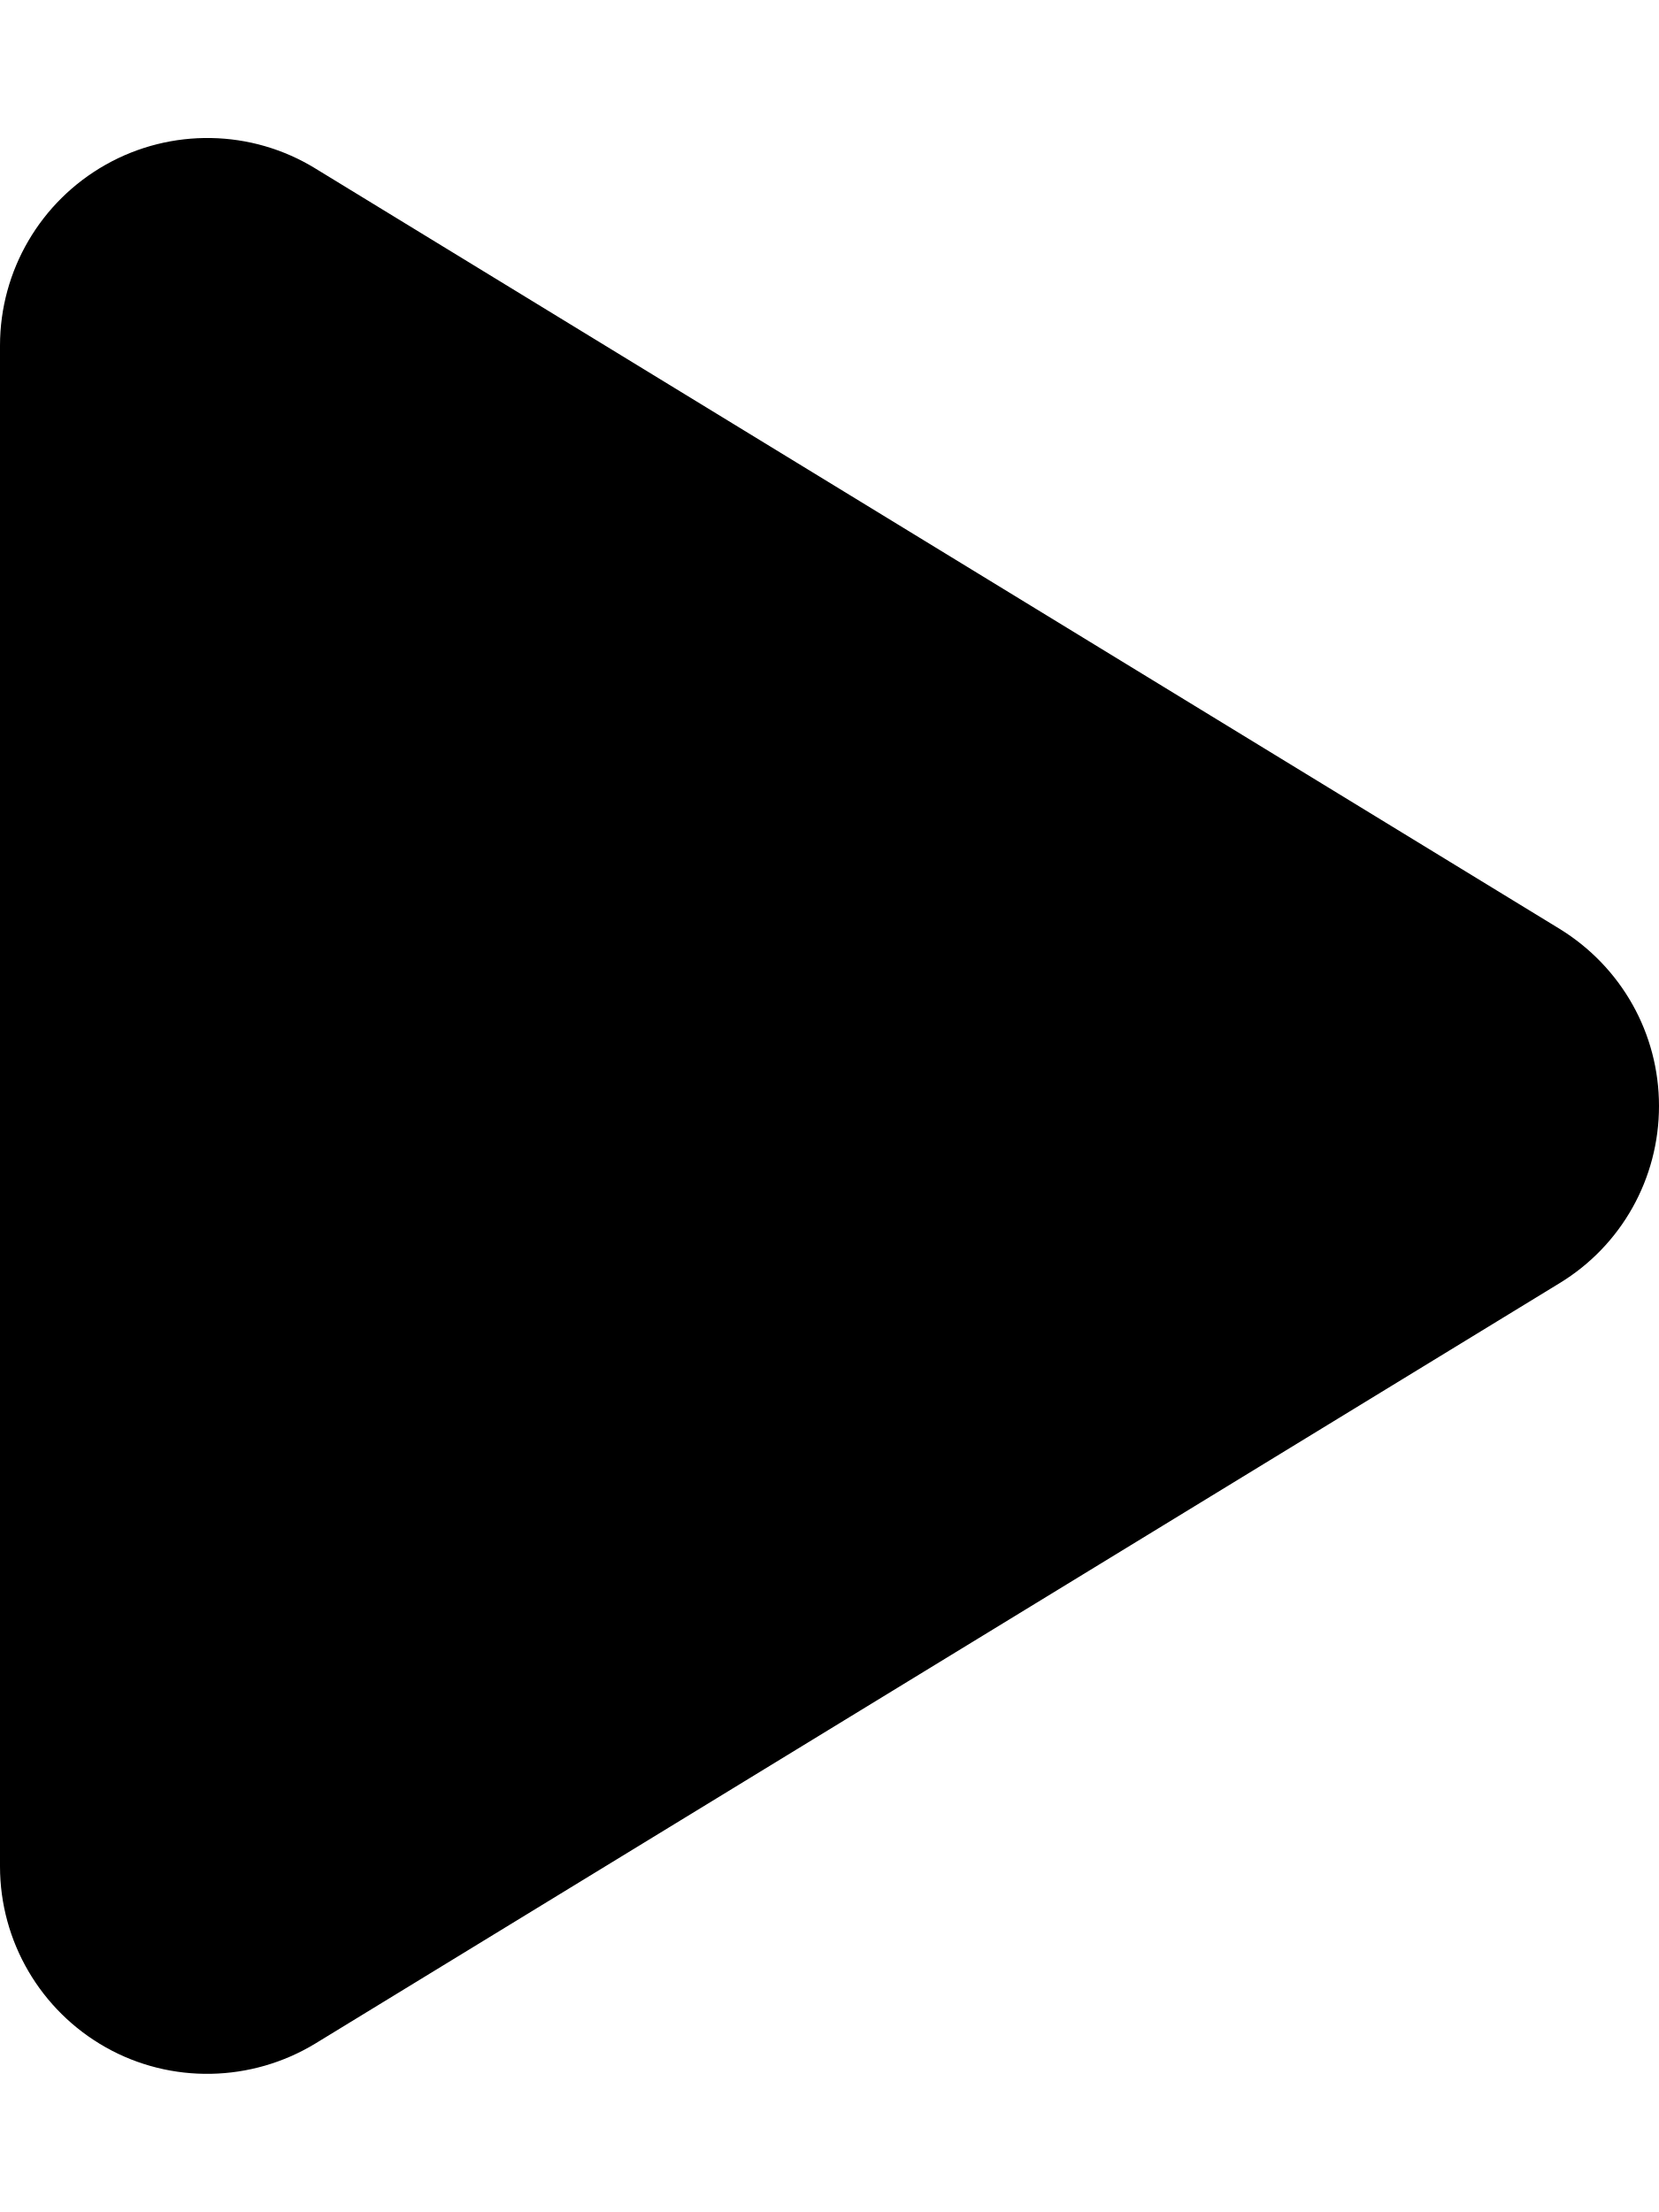
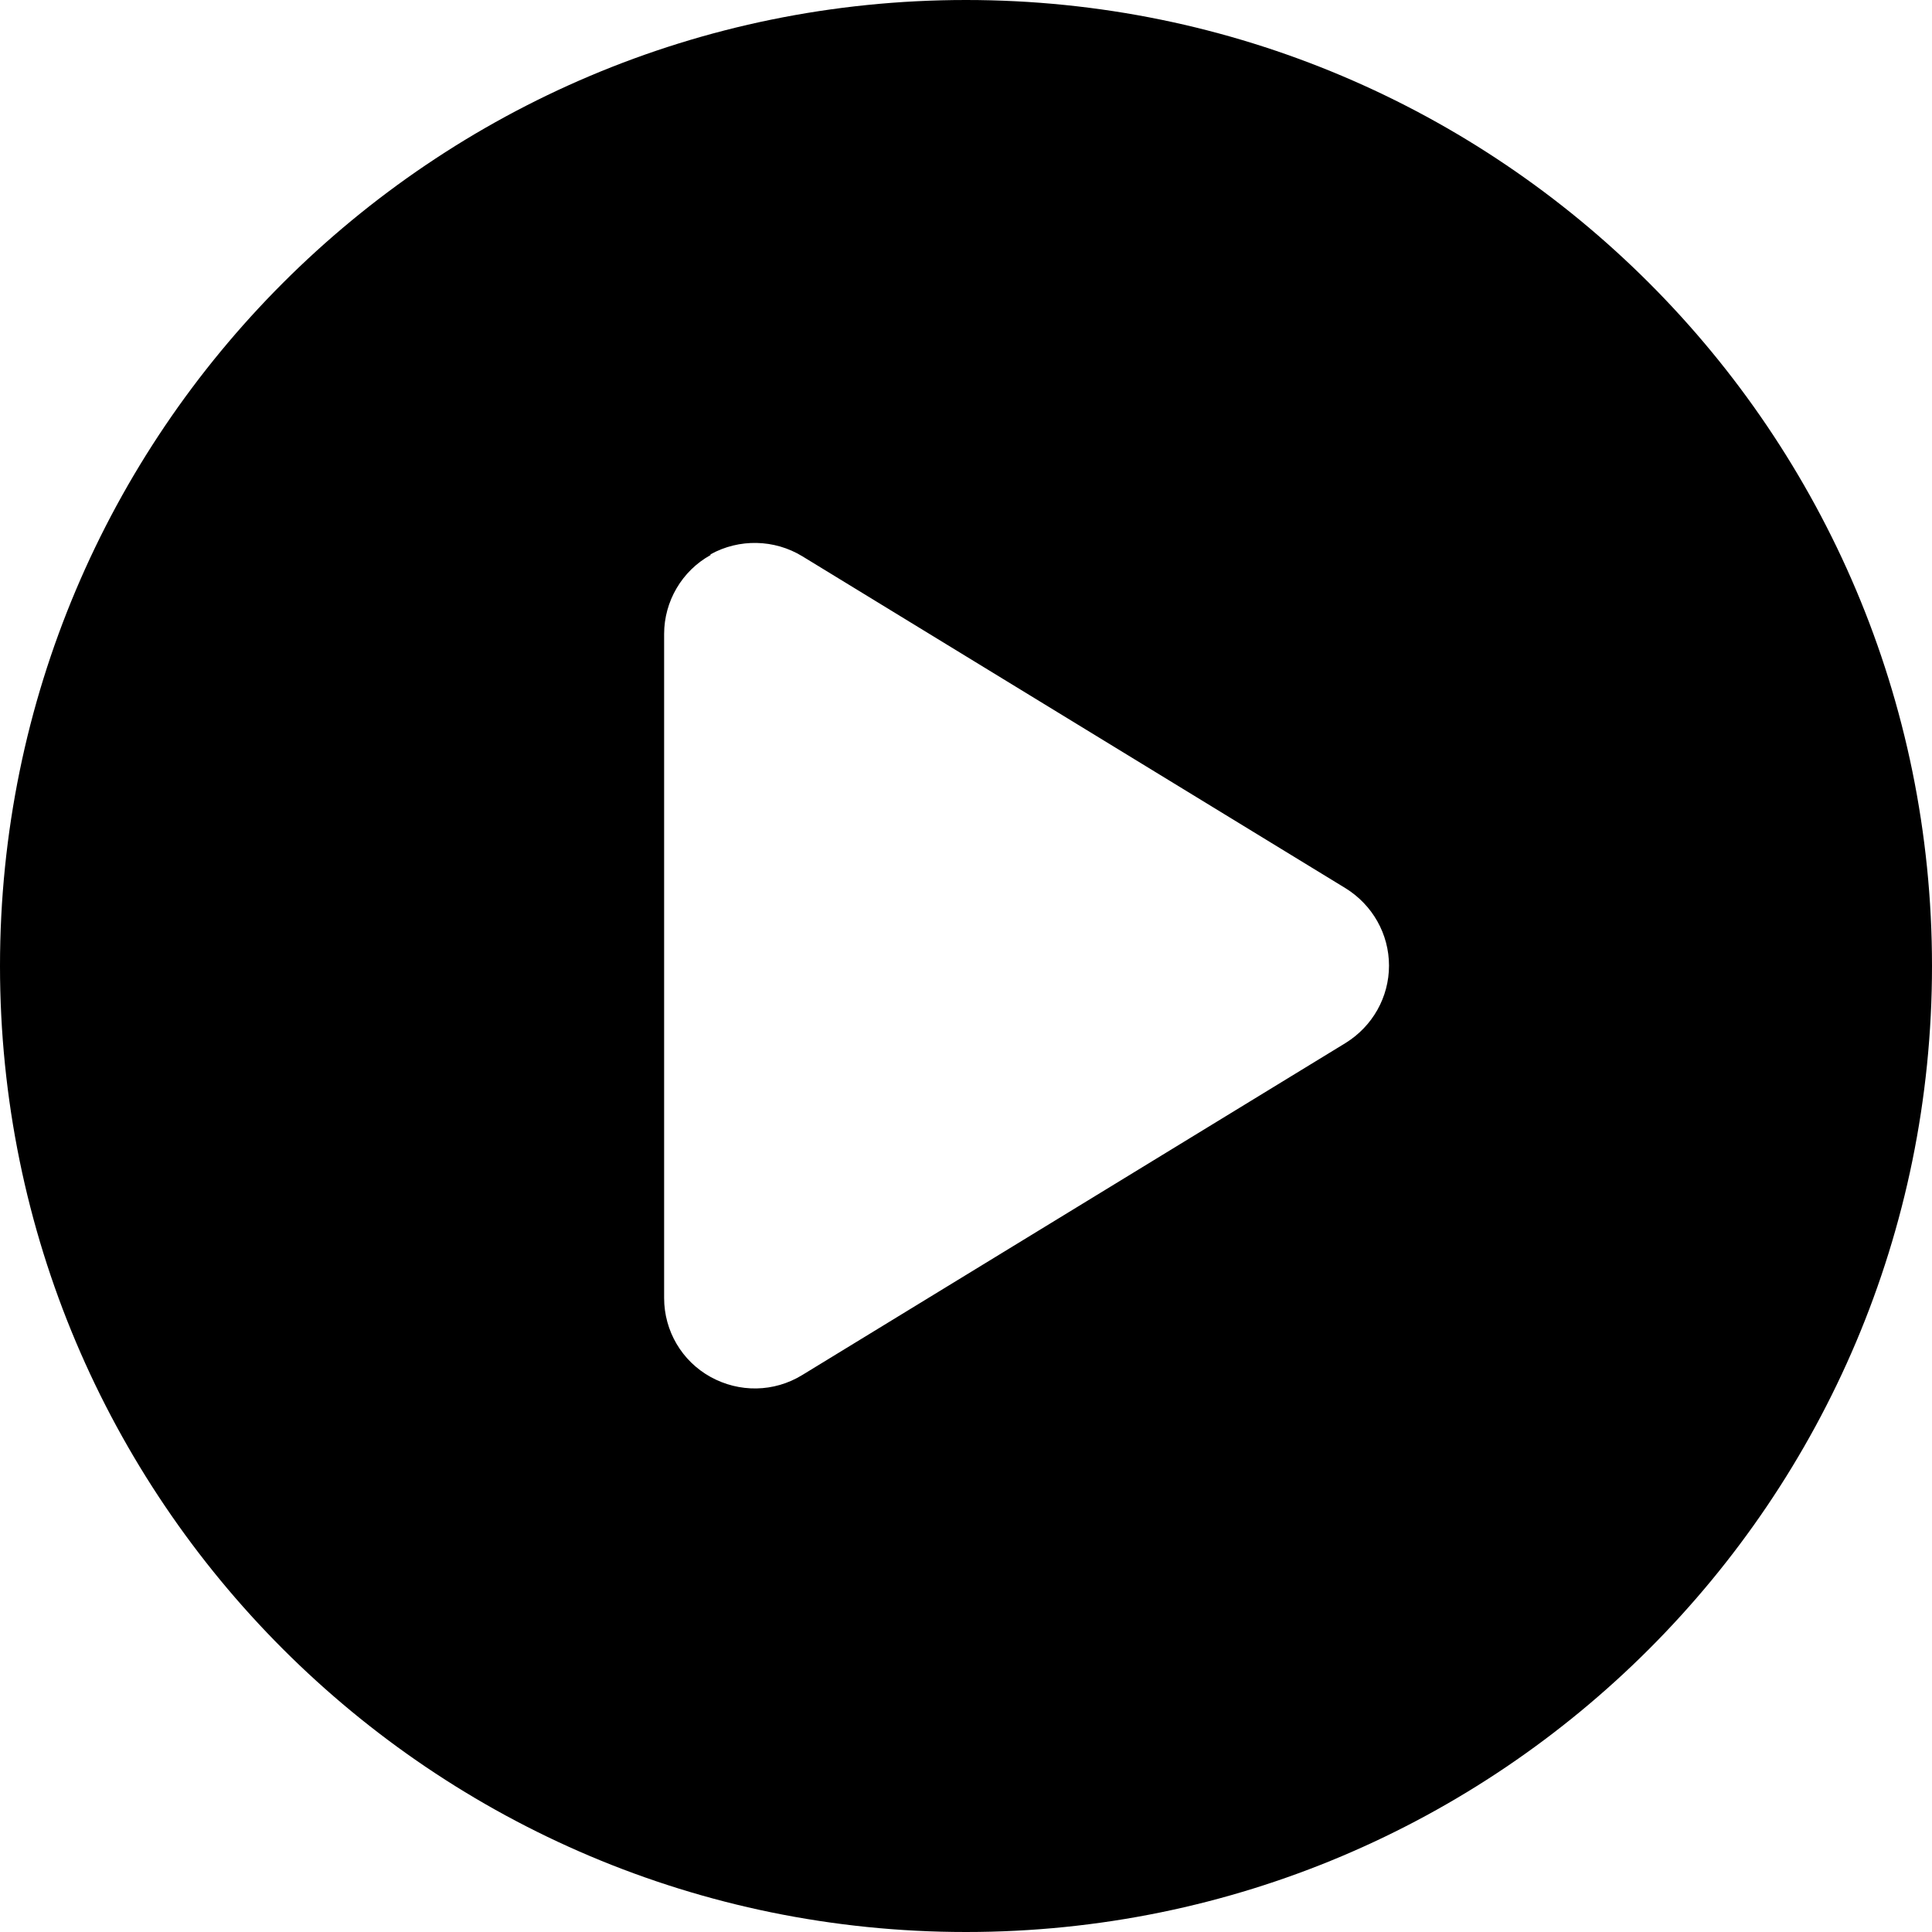
- <svg xmlns="http://www.w3.org/2000/svg" viewBox="0 0 384 512">
-   <path d="M73 39c-14.8-9.1-33.4-9.4-48.5-.9S0 62.6 0 80L0 432c0 17.4 9.4 33.4 24.5 41.9s33.7 8.1 48.5-.9L361 297c14.3-8.7 23-24.2 23-41s-8.7-32.2-23-41L73 39z" />
+ <svg xmlns="http://www.w3.org/2000/svg" viewBox="0 0 512 512">
+   <path d="M0 256a256 256 0 1 1 512 0A256 256 0 1 1 0 256zM188.3 147.1c-7.6 4.2-12.3 12.3-12.3 20.9l0 176c0 8.7 4.7 16.7 12.3 20.9s16.8 4.1 24.3-.5l144-88c7.1-4.4 11.5-12.1 11.5-20.5s-4.4-16.1-11.5-20.5l-144-88c-7.4-4.5-16.7-4.7-24.3-.5z" />
</svg>
